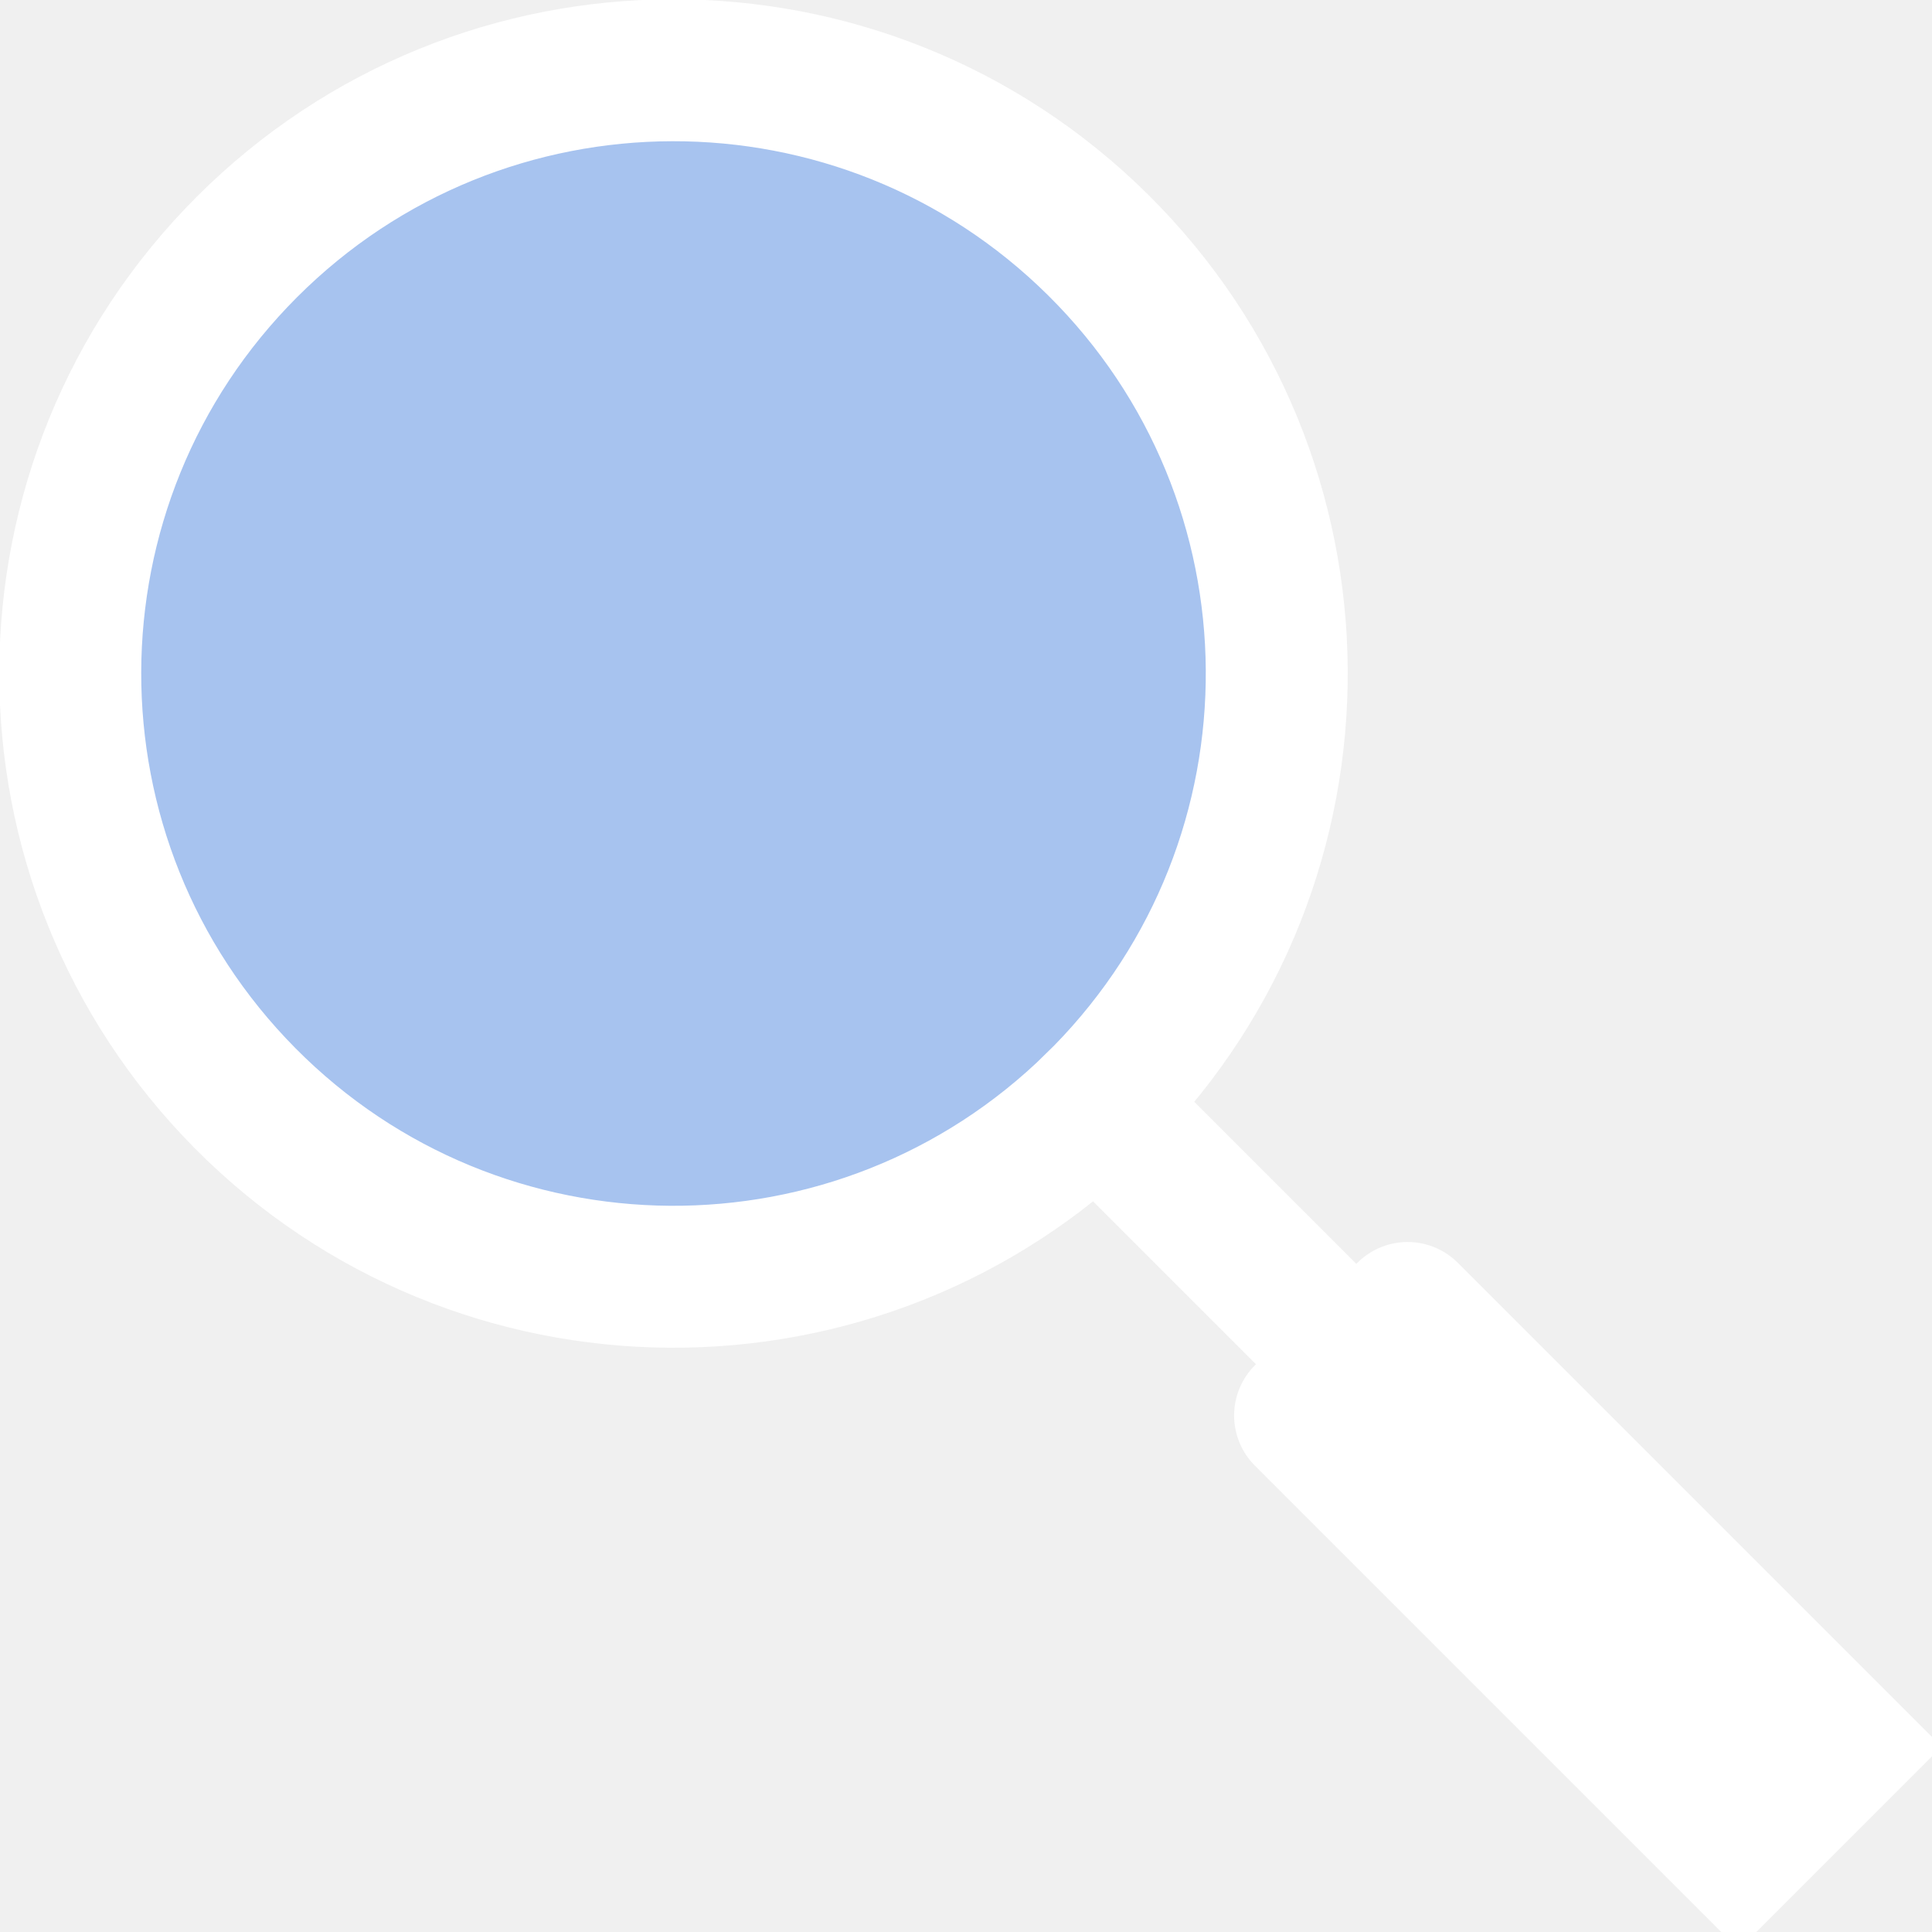
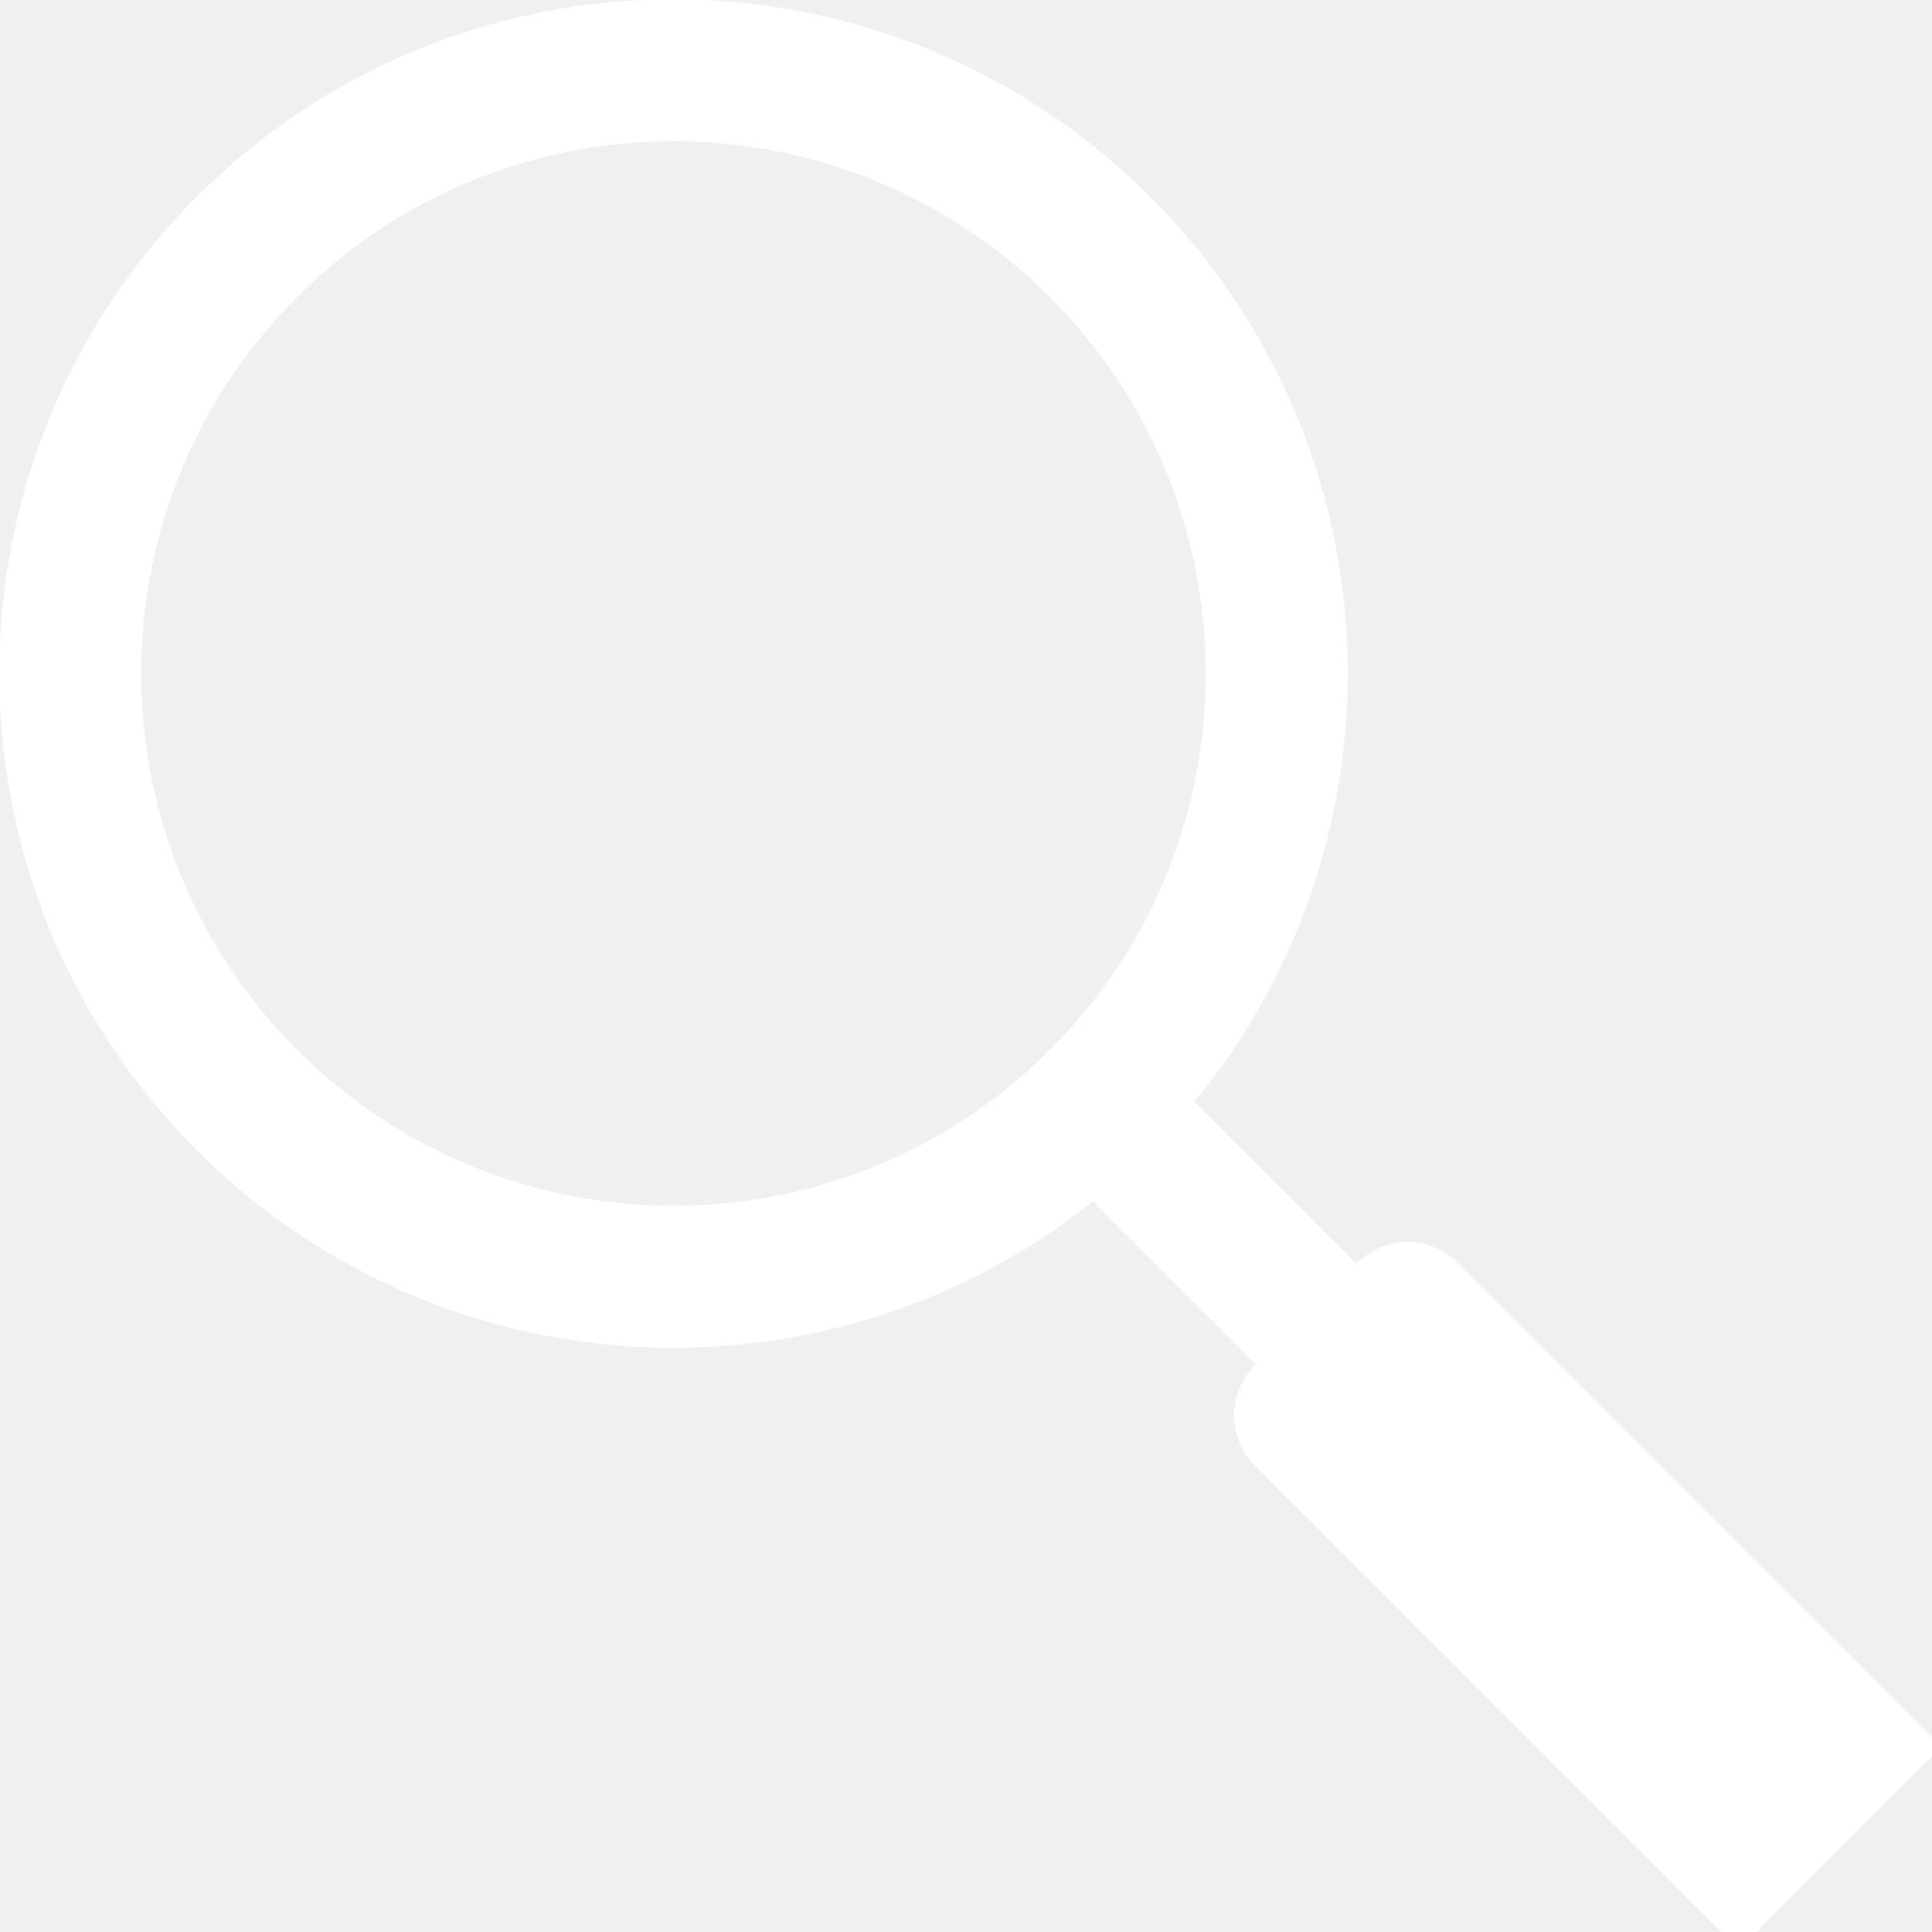
<svg xmlns="http://www.w3.org/2000/svg" width="490" height="490">
-   <path fill="#a7c3ef" stroke="#fff" stroke-width="36" stroke-linecap="round" d="m280,278a153,153 0 1,0-2,2l170,170m-91-117 110,110-26,26-110-110" />
+   <path fill="rgba(255,96,110,0)" stroke="#fff" stroke-width="36" stroke-linecap="round" d="m280,278a153,153 0 1,0-2,2l170,170m-91-117 110,110-26,26-110-110" />
</svg>
